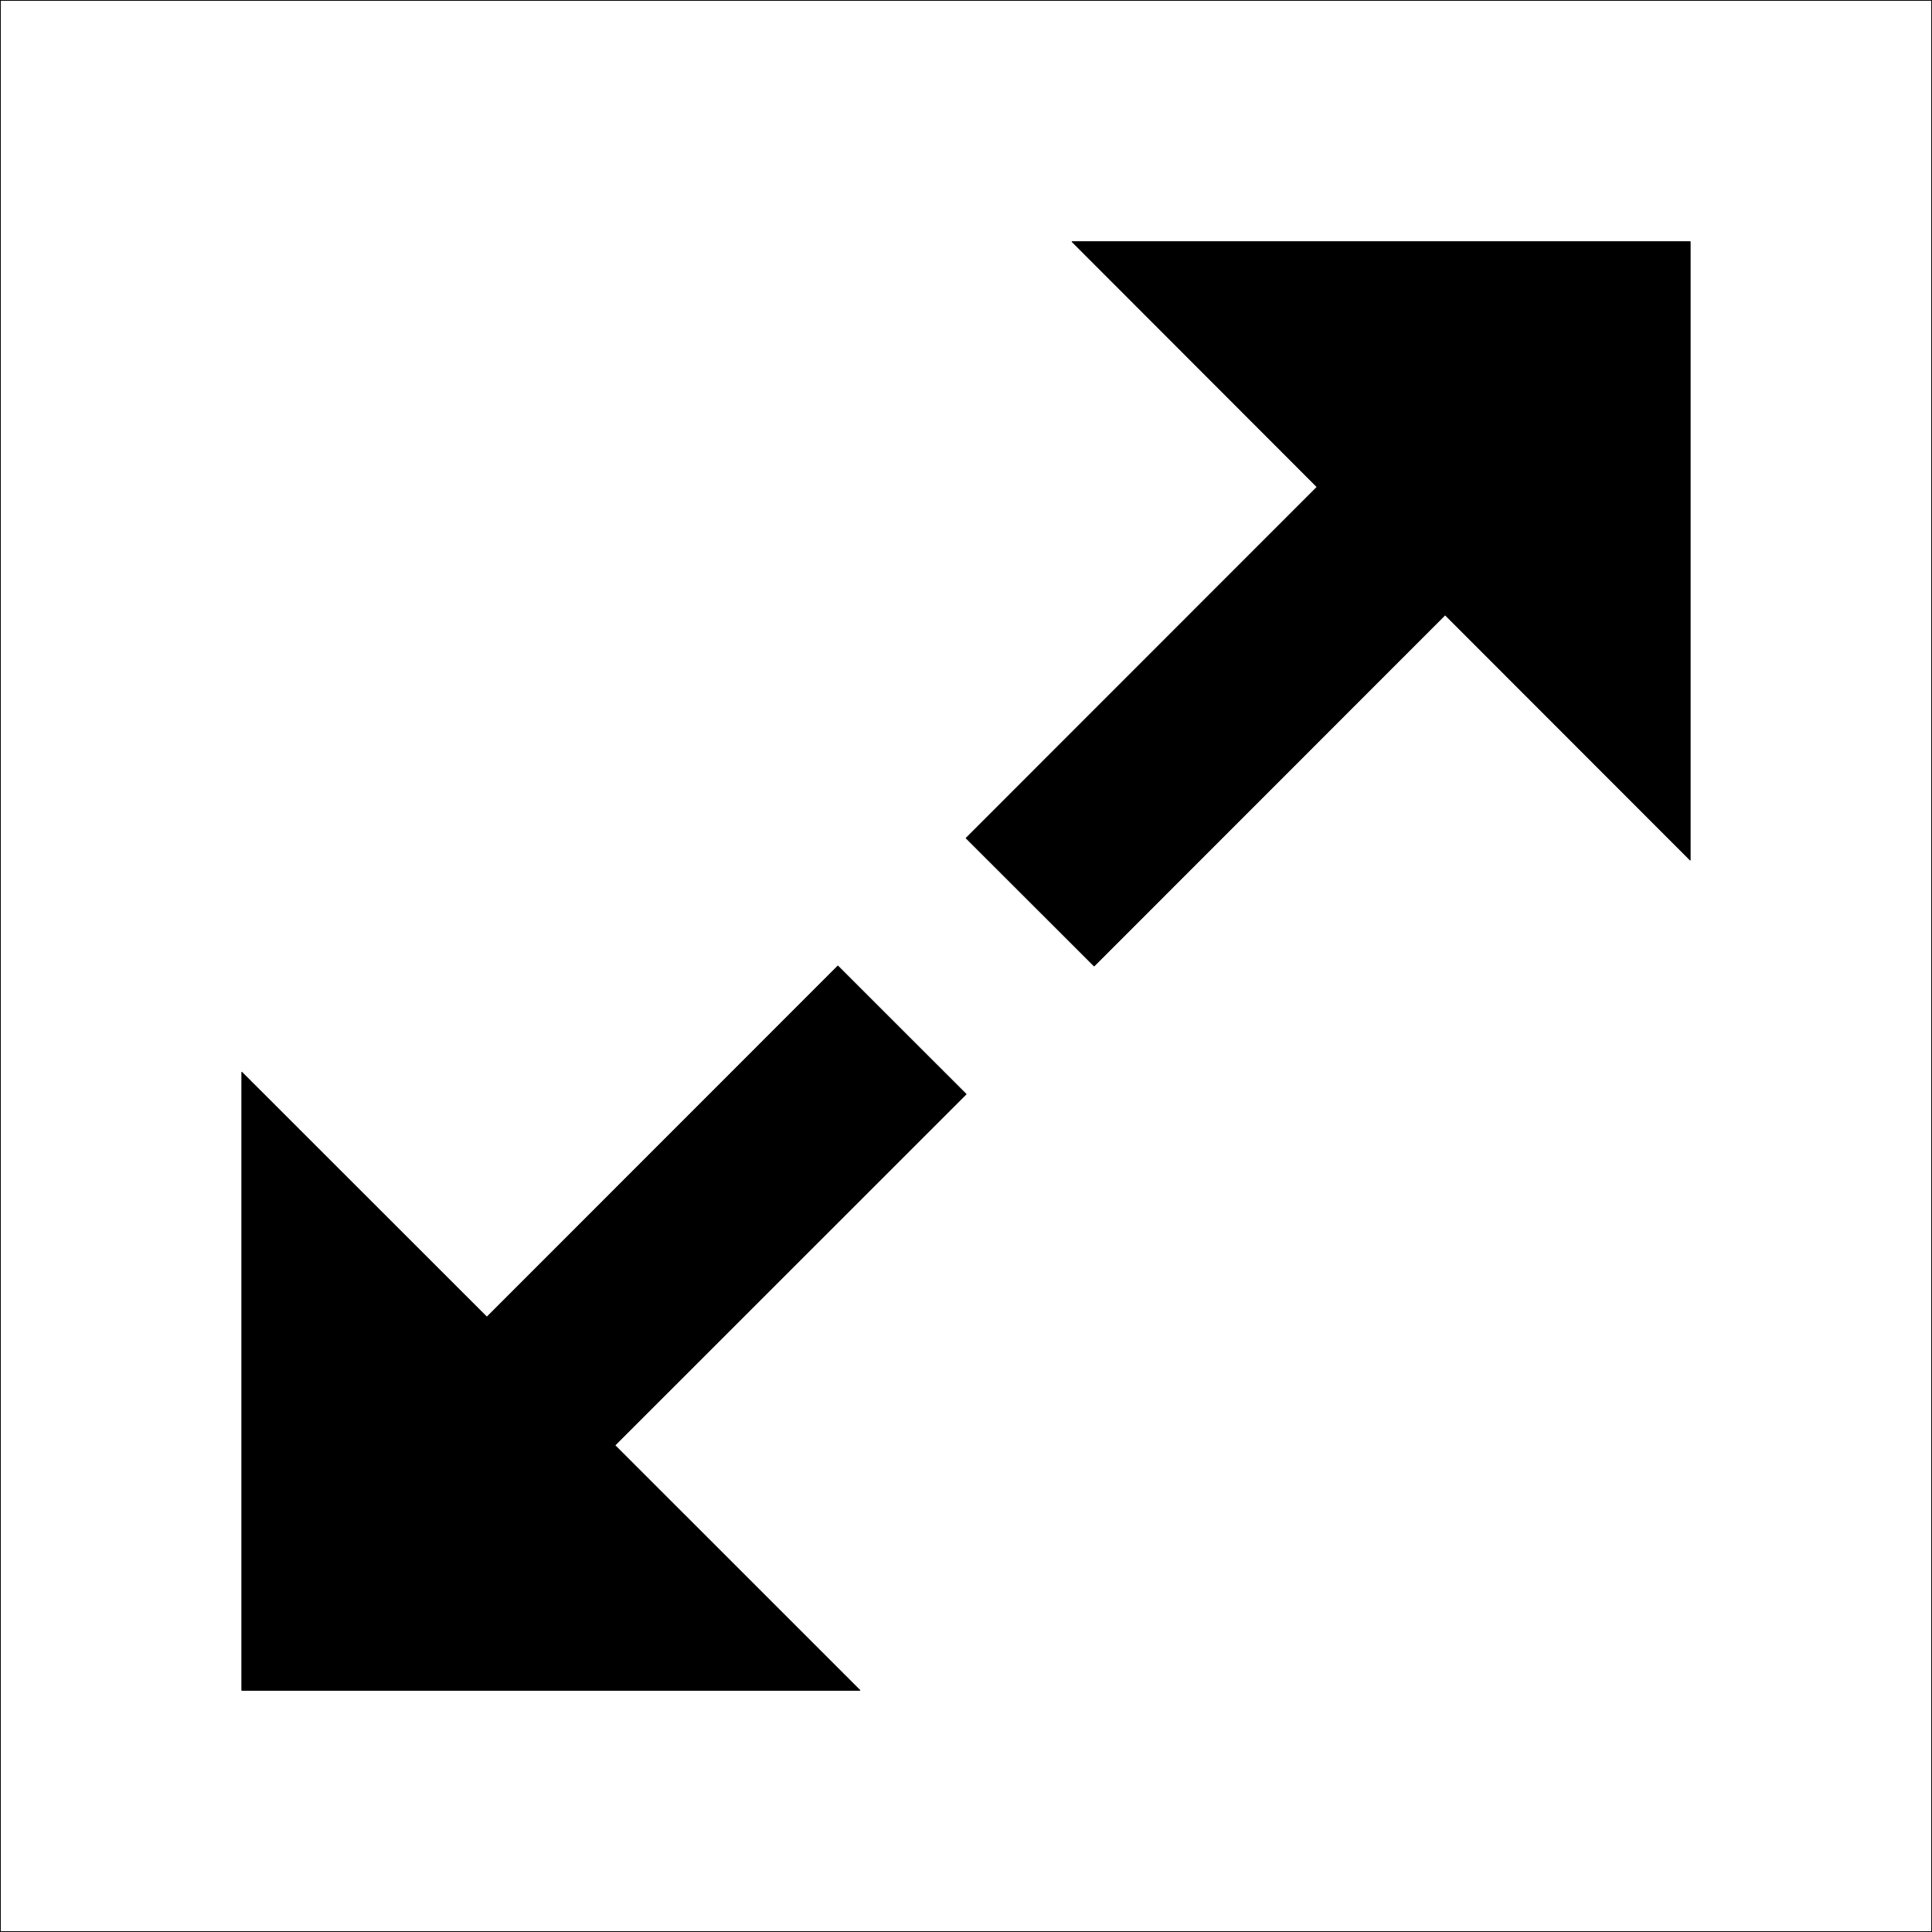
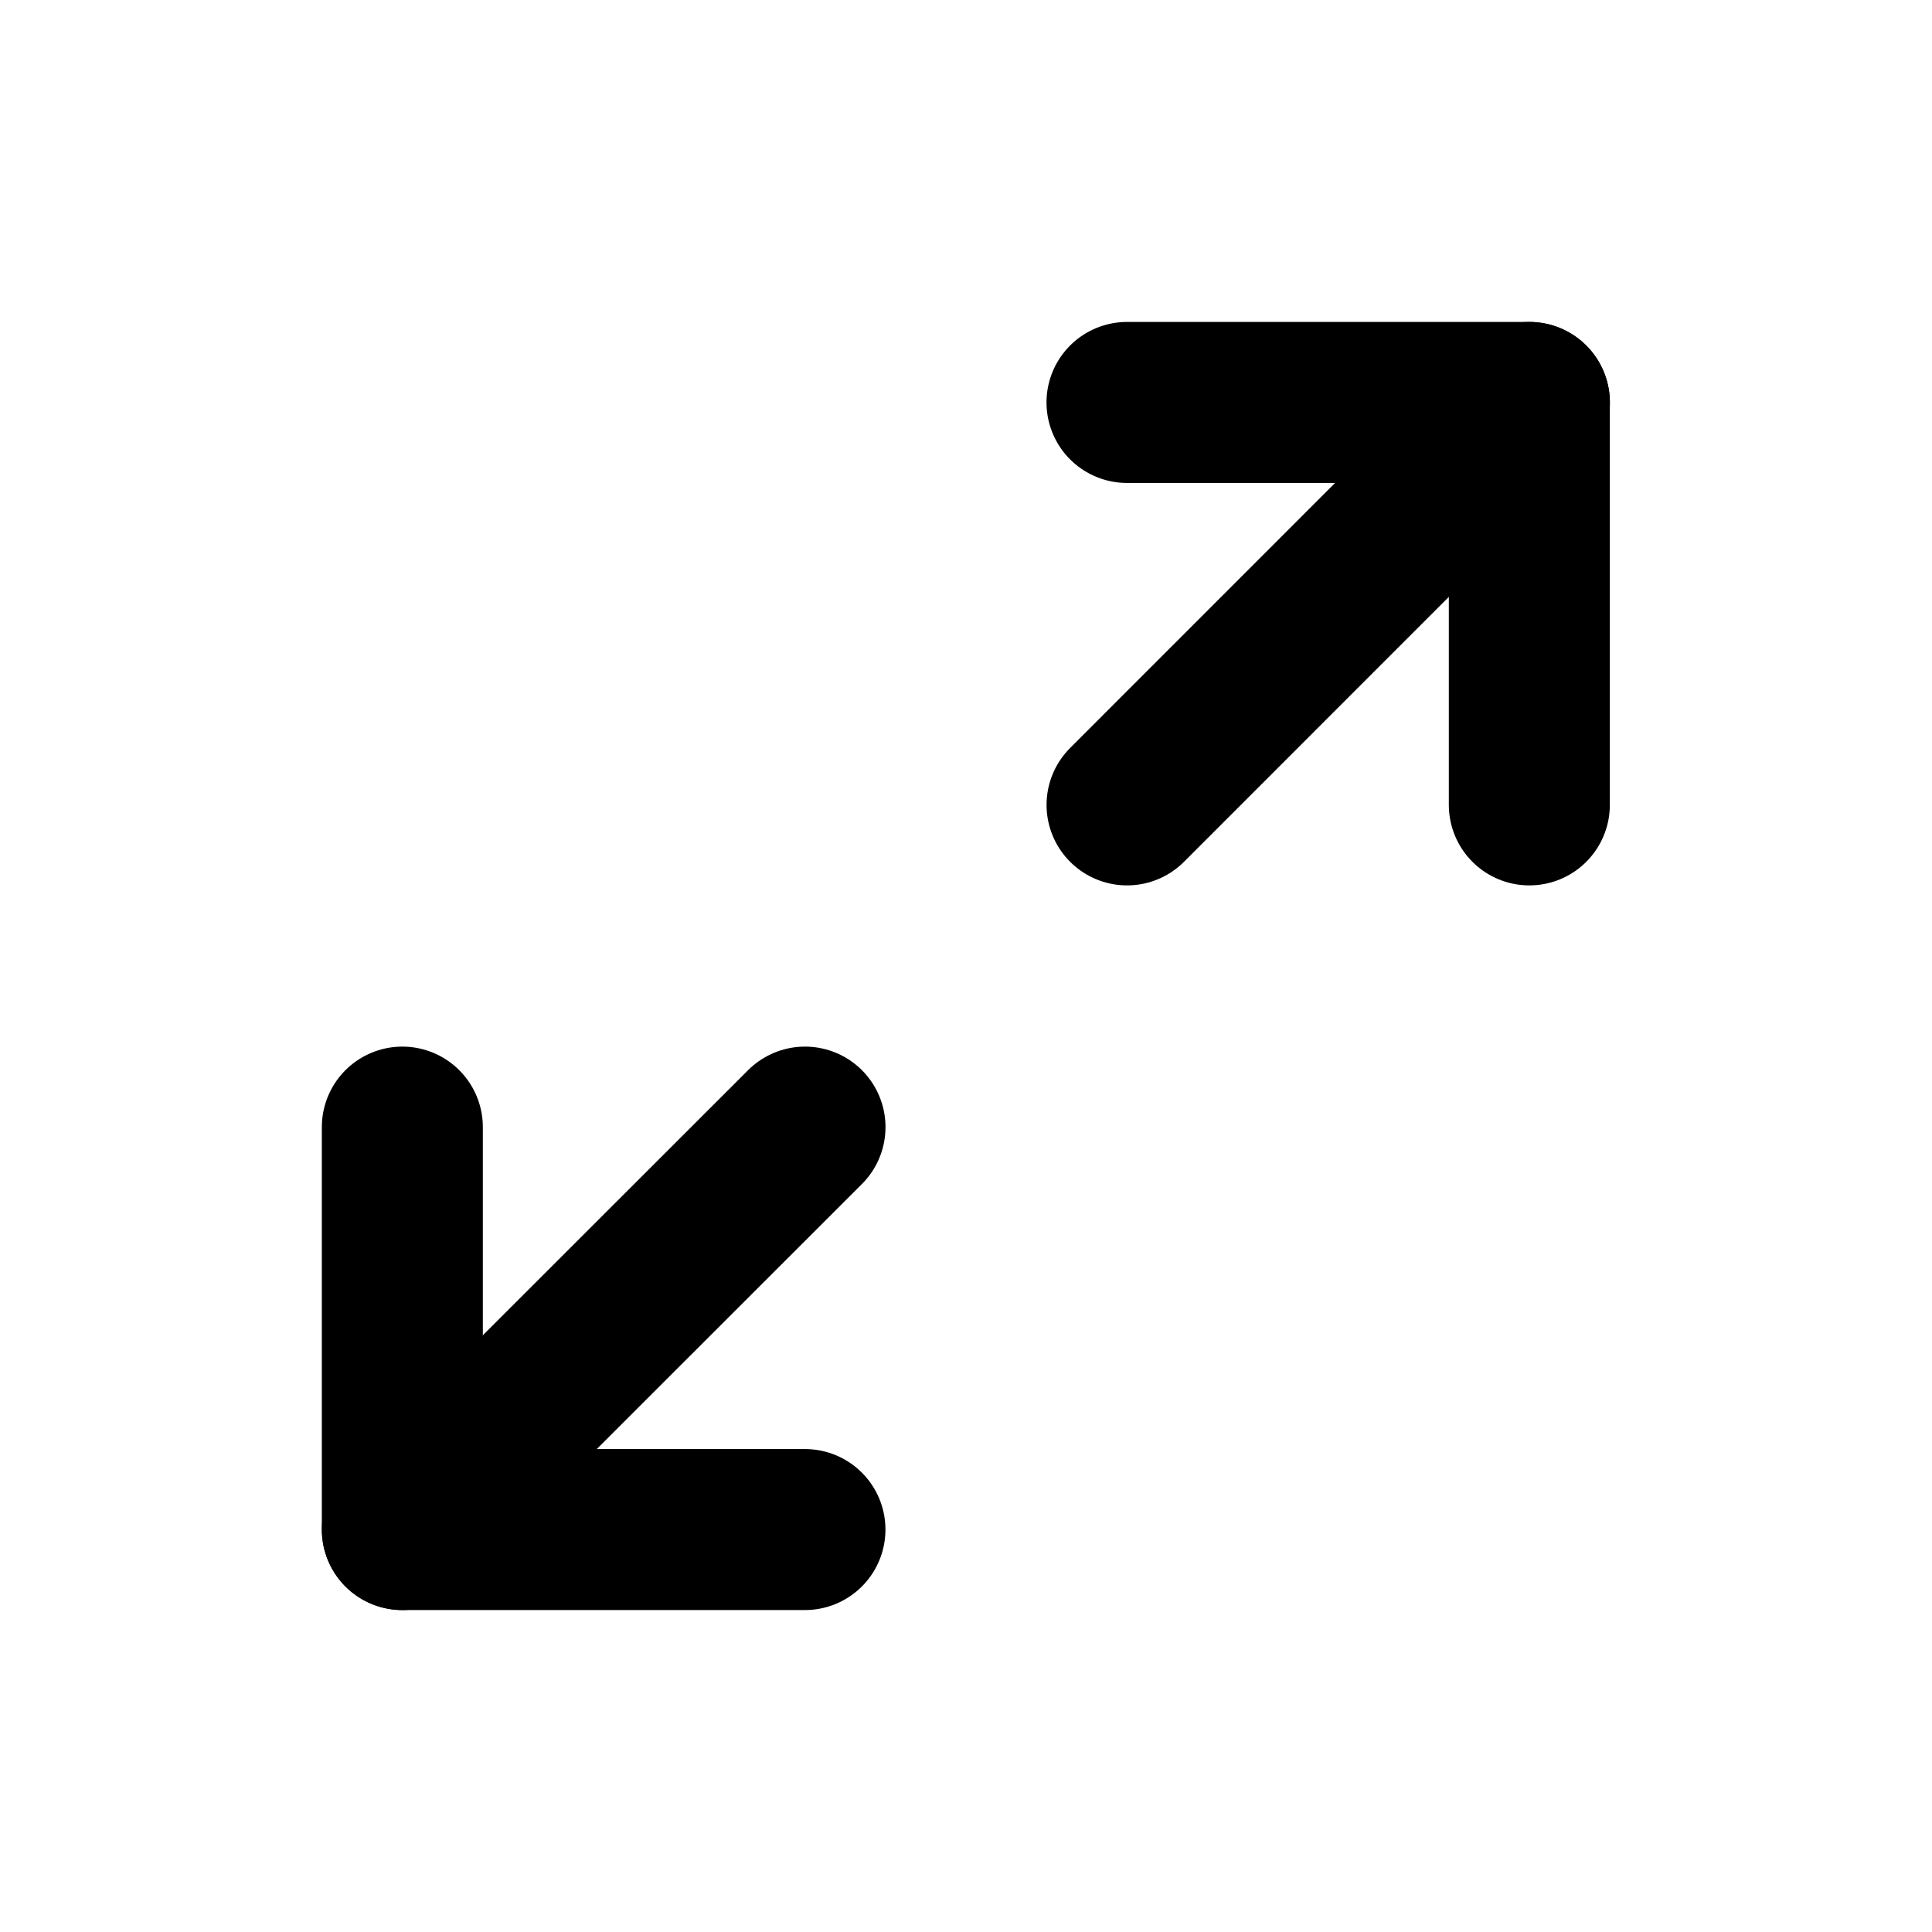
- <svg xmlns="http://www.w3.org/2000/svg" width="32mm" height="32mm" viewBox="0 0 32 32" version="1.1" id="svg8">
+ <svg xmlns="http://www.w3.org/2000/svg" width="36mm" height="36mm" viewBox="0 0 36 36" version="1.1" id="svg8">
  <defs id="defs2">
    <pattern id="EMFhbasepattern" patternUnits="userSpaceOnUse" width="6" height="6" x="0" y="0" />
    <pattern id="EMFhbasepattern-8" patternUnits="userSpaceOnUse" width="6" height="6" x="0" y="0" />
    <pattern id="EMFhbasepattern-2" patternUnits="userSpaceOnUse" width="6" height="6" x="0" y="0" />
    <pattern id="EMFhbasepattern-6" patternUnits="userSpaceOnUse" width="6" height="6" x="0" y="0" />
    <pattern id="EMFhbasepattern-21" patternUnits="userSpaceOnUse" width="6" height="6" x="0" y="0" />
+     <pattern id="EMFhbasepattern-9" patternUnits="userSpaceOnUse" width="6" height="6" x="0" y="0" />
+     <pattern id="EMFhbasepattern-7" patternUnits="userSpaceOnUse" width="6" height="6" x="0" y="0" />
+     <pattern id="EMFhbasepattern-67" patternUnits="userSpaceOnUse" width="6" height="6" x="0" y="0" />
  </defs>
  <g id="layer1">
-     <path style="fill:#000000;stroke:#000000;stroke-width:0.013px;stroke-linecap:round;stroke-linejoin:round;stroke-miterlimit:4;stroke-dasharray:none;stroke-opacity:1" d="M 21.816,8.066 16.002,13.882 18.122,16 l 5.814,-5.816 4.059,4.062 V 4.003 H 17.757 Z" id="path1031" />
-     <path style="fill:none;stroke:#000000;stroke-width:0.013px;stroke-linecap:round;stroke-linejoin:round;stroke-miterlimit:4;stroke-dasharray:none;stroke-opacity:1" d="M 0.006,31.994 H 31.994 V 0.006 H 0.006 Z" id="path1033" />
-     <path style="fill:#000000;stroke:#000000;stroke-width:0.013px;stroke-linecap:round;stroke-linejoin:round;stroke-miterlimit:4;stroke-dasharray:none;stroke-opacity:1" d="M 4.005,17.759 V 27.997 H 14.243 L 10.184,23.939 16.002,18.123 13.878,16 8.064,21.816 Z" id="path1035" />
+     <path style="fill:none;stroke:#000000;stroke-width:3;stroke-linecap:round;stroke-linejoin:round;stroke-miterlimit:4;stroke-dasharray:none;stroke-opacity:1" d="M 7.497,28.501 15,21.002" id="path845" />
+     <path style="fill:none;stroke:#000000;stroke-width:3;stroke-linecap:round;stroke-linejoin:round;stroke-miterlimit:4;stroke-dasharray:none;stroke-opacity:1" d="m 7.497,21.002 v 7.499 h 7.502" id="path847" />
+     <path style="fill:none;stroke:none;stroke-width:0.013px;stroke-linecap:round;stroke-linejoin:round;stroke-miterlimit:4;stroke-dasharray:none;stroke-opacity:1" d="M 0,36 H 36 V 0 H 0 Z" id="path849" />
+     <path style="fill:none;stroke:#000000;stroke-width:3;stroke-linecap:round;stroke-linejoin:round;stroke-miterlimit:4;stroke-dasharray:none;stroke-opacity:1" d="m 28.498,7.499 -7.497,7.499" id="path851" />
+     <path style="fill:none;stroke:#000000;stroke-width:3;stroke-linecap:round;stroke-linejoin:round;stroke-miterlimit:4;stroke-dasharray:none;stroke-opacity:1" d="m 21,7.499 h 7.497 v 7.499" id="path853" />
  </g>
</svg>
